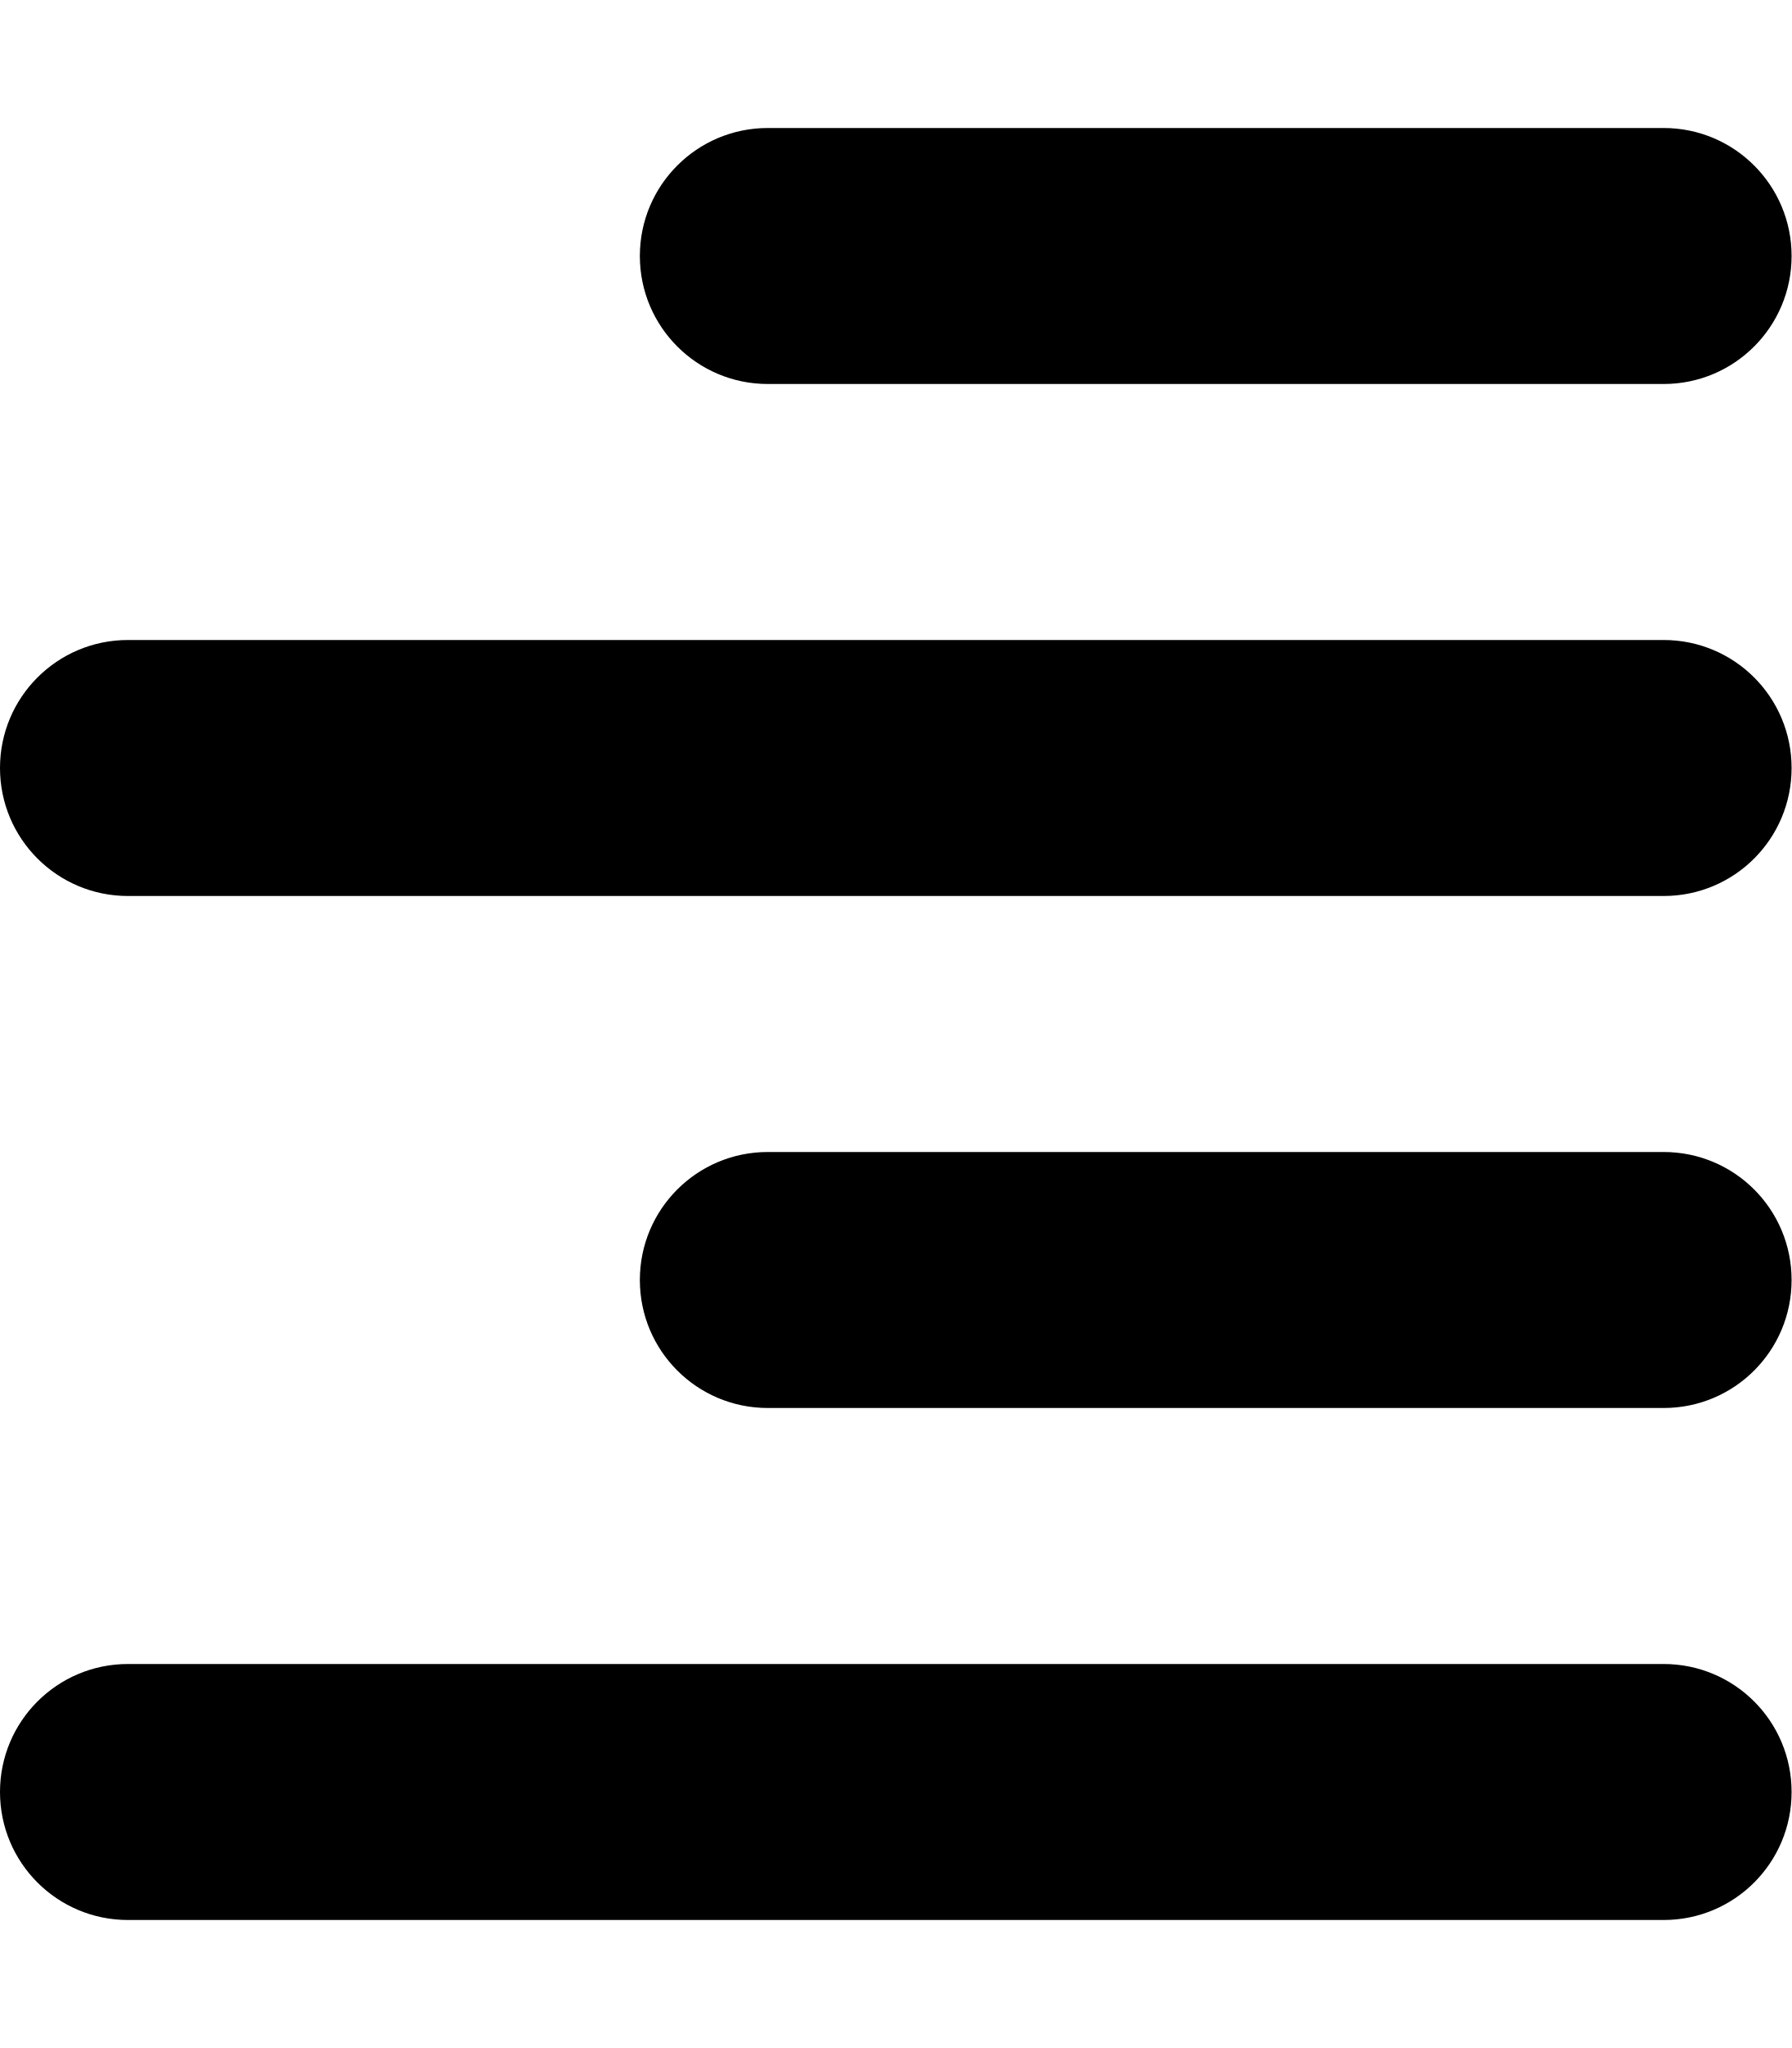
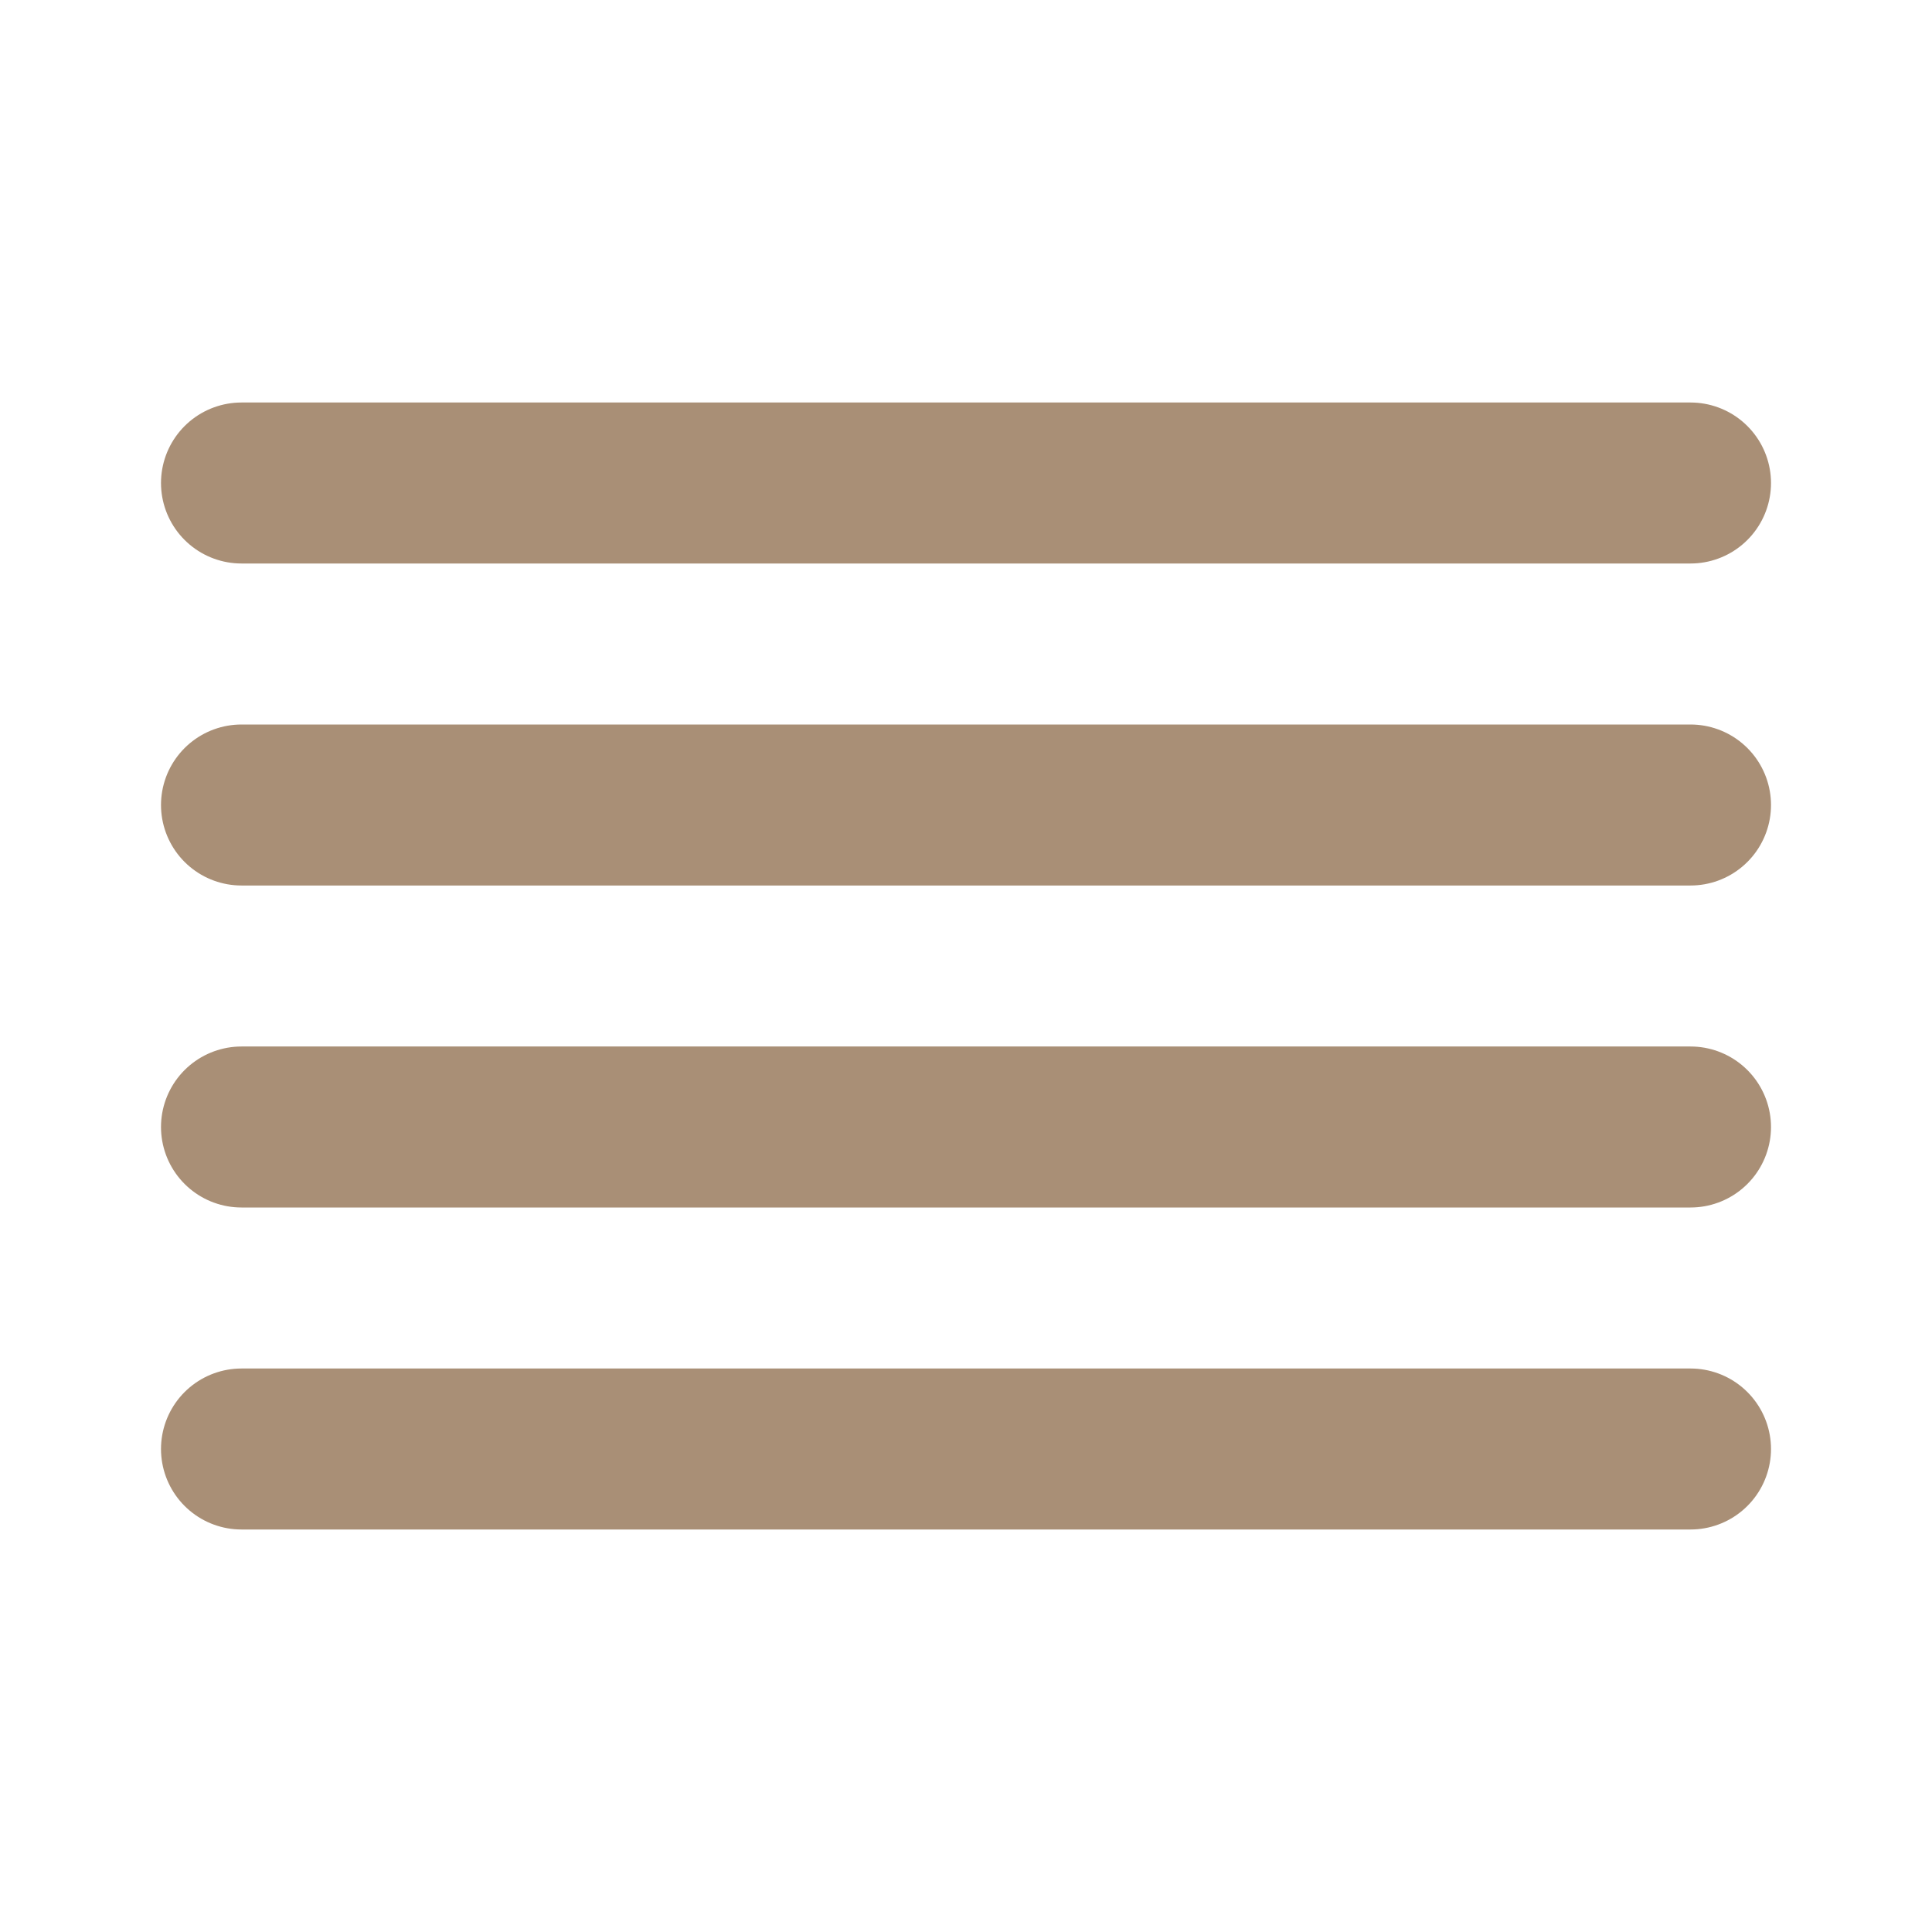
- <svg xmlns="http://www.w3.org/2000/svg" viewBox="0 0 448 512">
-   <path d="M416 96H192C174.3 96 160 81.67 160 64C160 46.33 174.3 32 192 32H416C433.7 32 448 46.33 448 64C448 81.67 433.7 96 416 96zM416 352H192C174.3 352 160 337.7 160 320C160 302.3 174.3 288 192 288H416C433.7 288 448 302.3 448 320C448 337.7 433.7 352 416 352zM0 192C0 174.3 14.33 160 32 160H416C433.7 160 448 174.3 448 192C448 209.7 433.7 224 416 224H32C14.33 224 0 209.7 0 192zM416 480H32C14.33 480 0 465.7 0 448C0 430.3 14.33 416 32 416H416C433.7 416 448 430.3 448 448C448 465.7 433.7 480 416 480z" />
+ <svg xmlns="http://www.w3.org/2000/svg" width="40" height="40" viewBox="0 0 24 24" fill="none" stroke="#a98f76" stroke-width="2" stroke-linecap="round" stroke-linejoin="round" class="feather feather-align-justify">
+   <line x1="21" y1="10" x2="3" y2="10" />
+   <line x1="21" y1="6" x2="3" y2="6" />
+   <line x1="21" y1="14" x2="3" y2="14" />
+   <line x1="21" y1="18" x2="3" y2="18" />
</svg>
